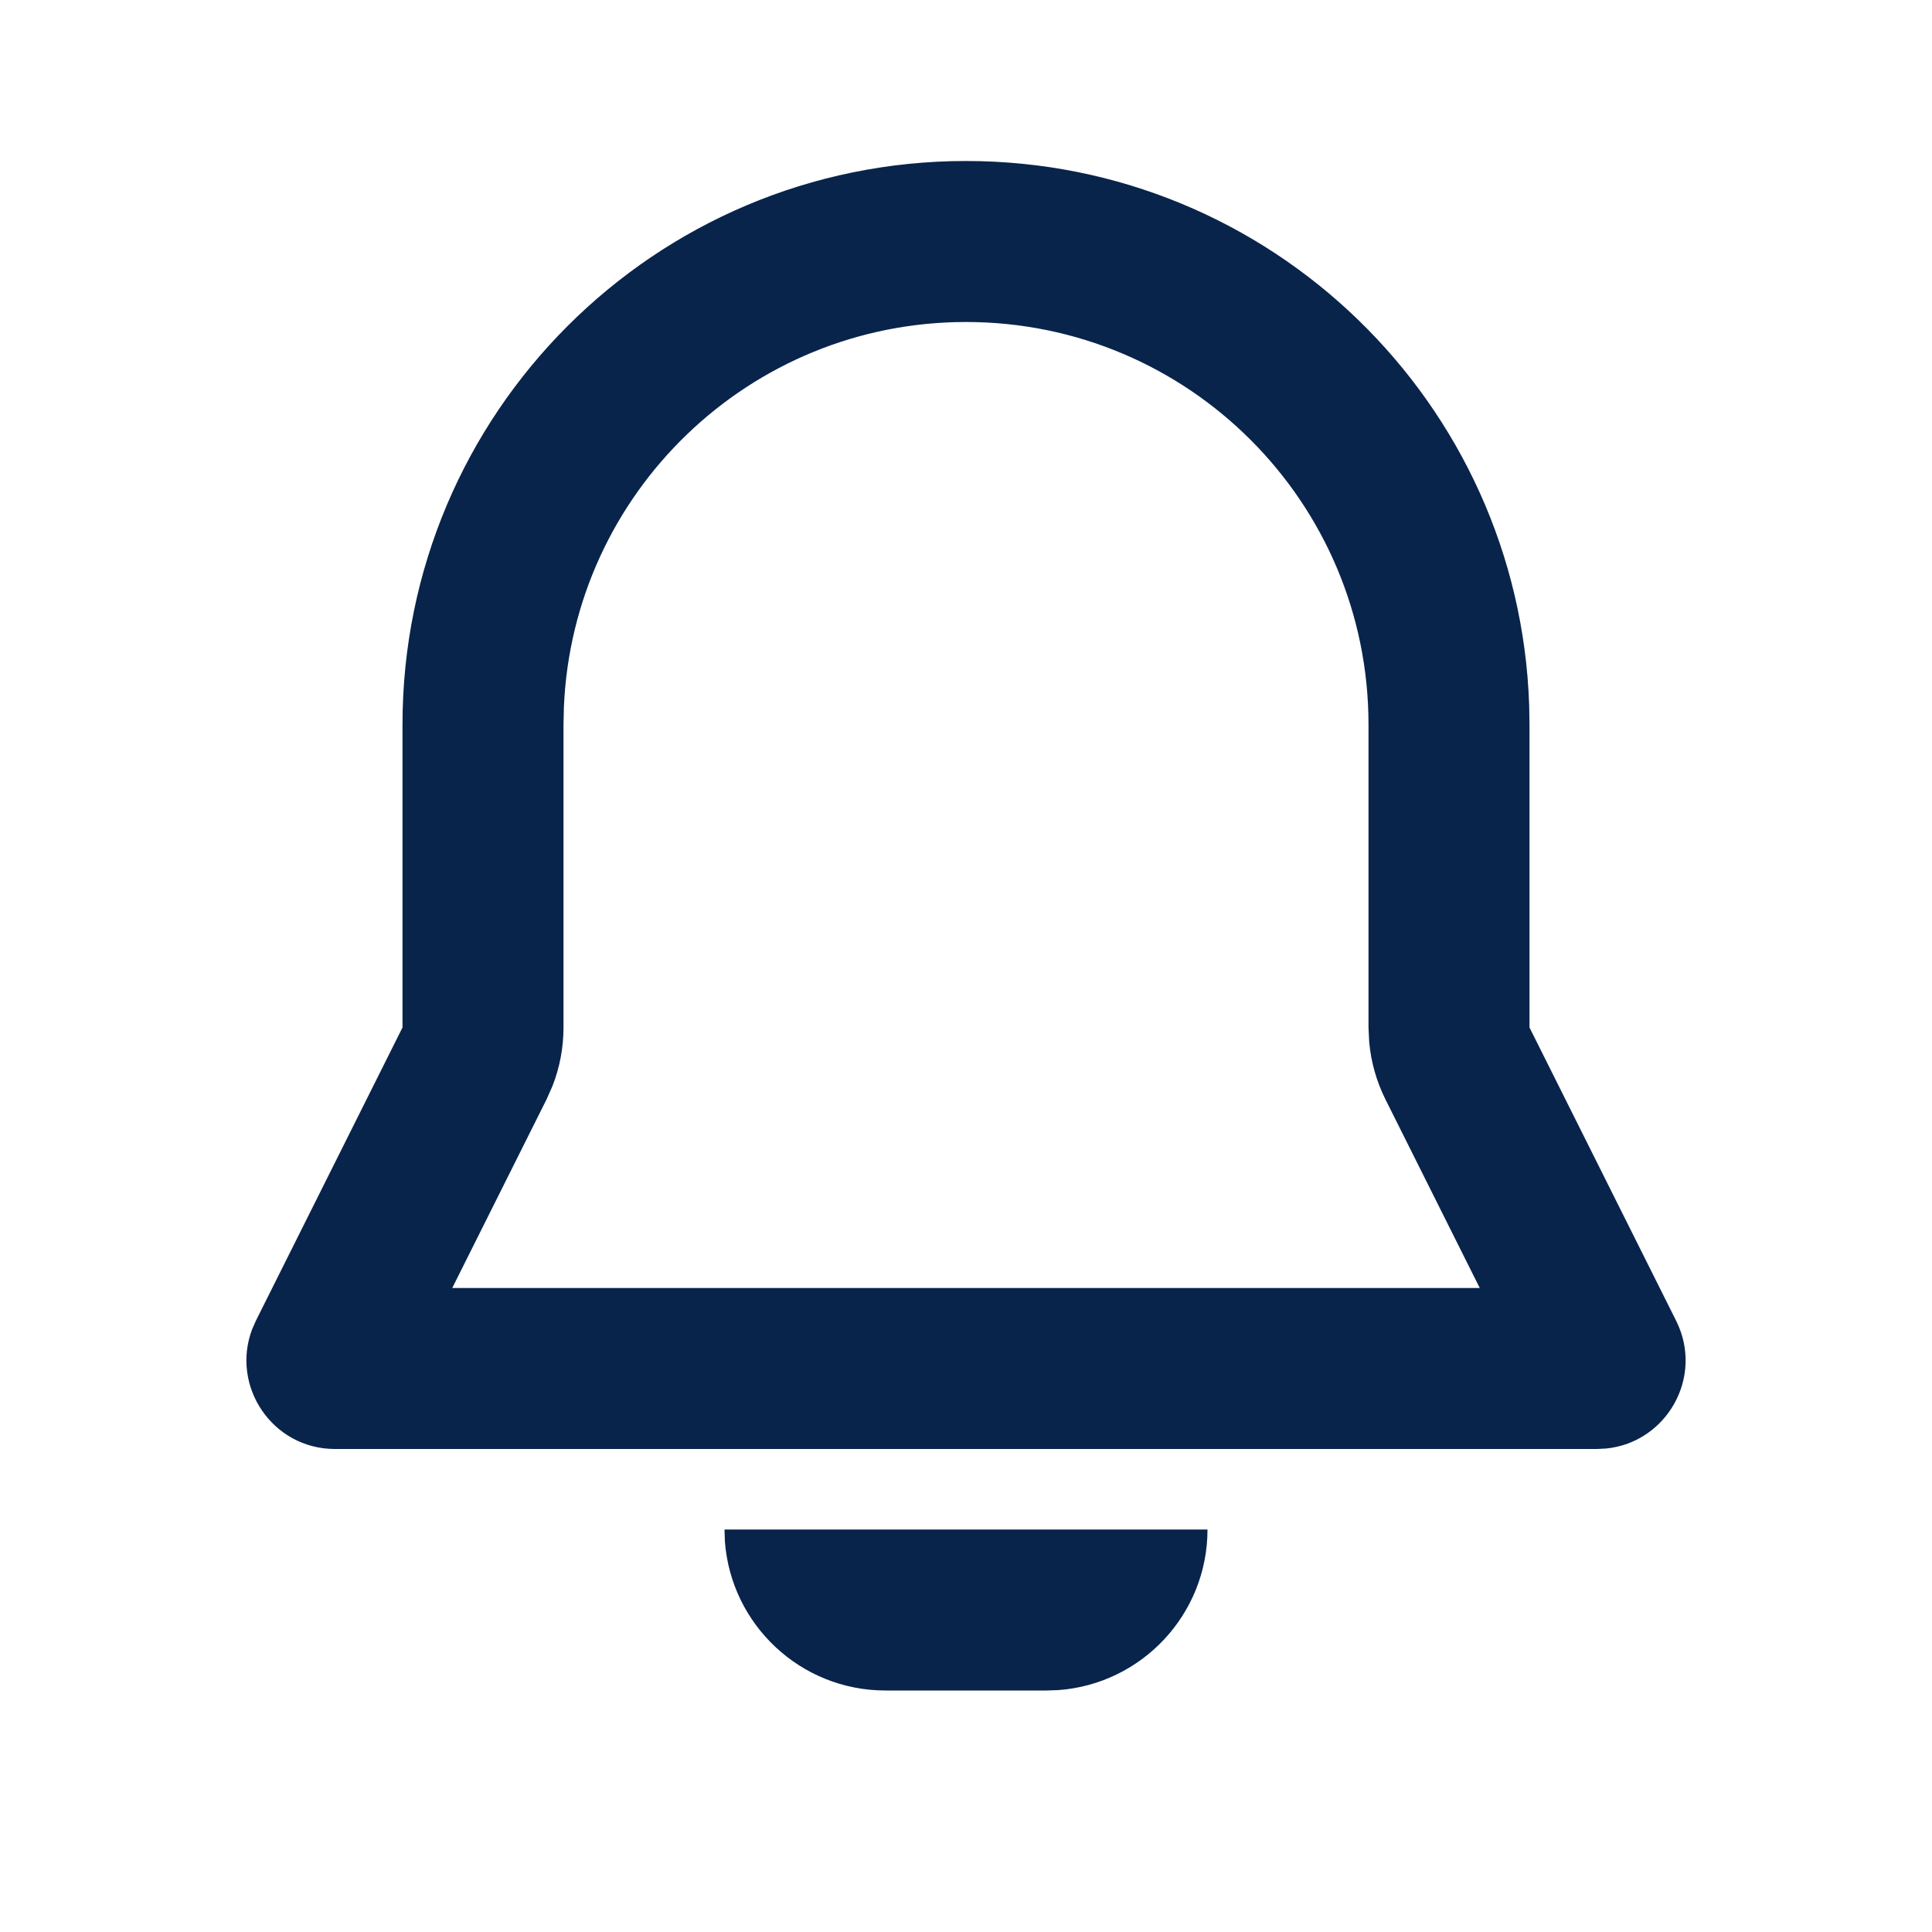
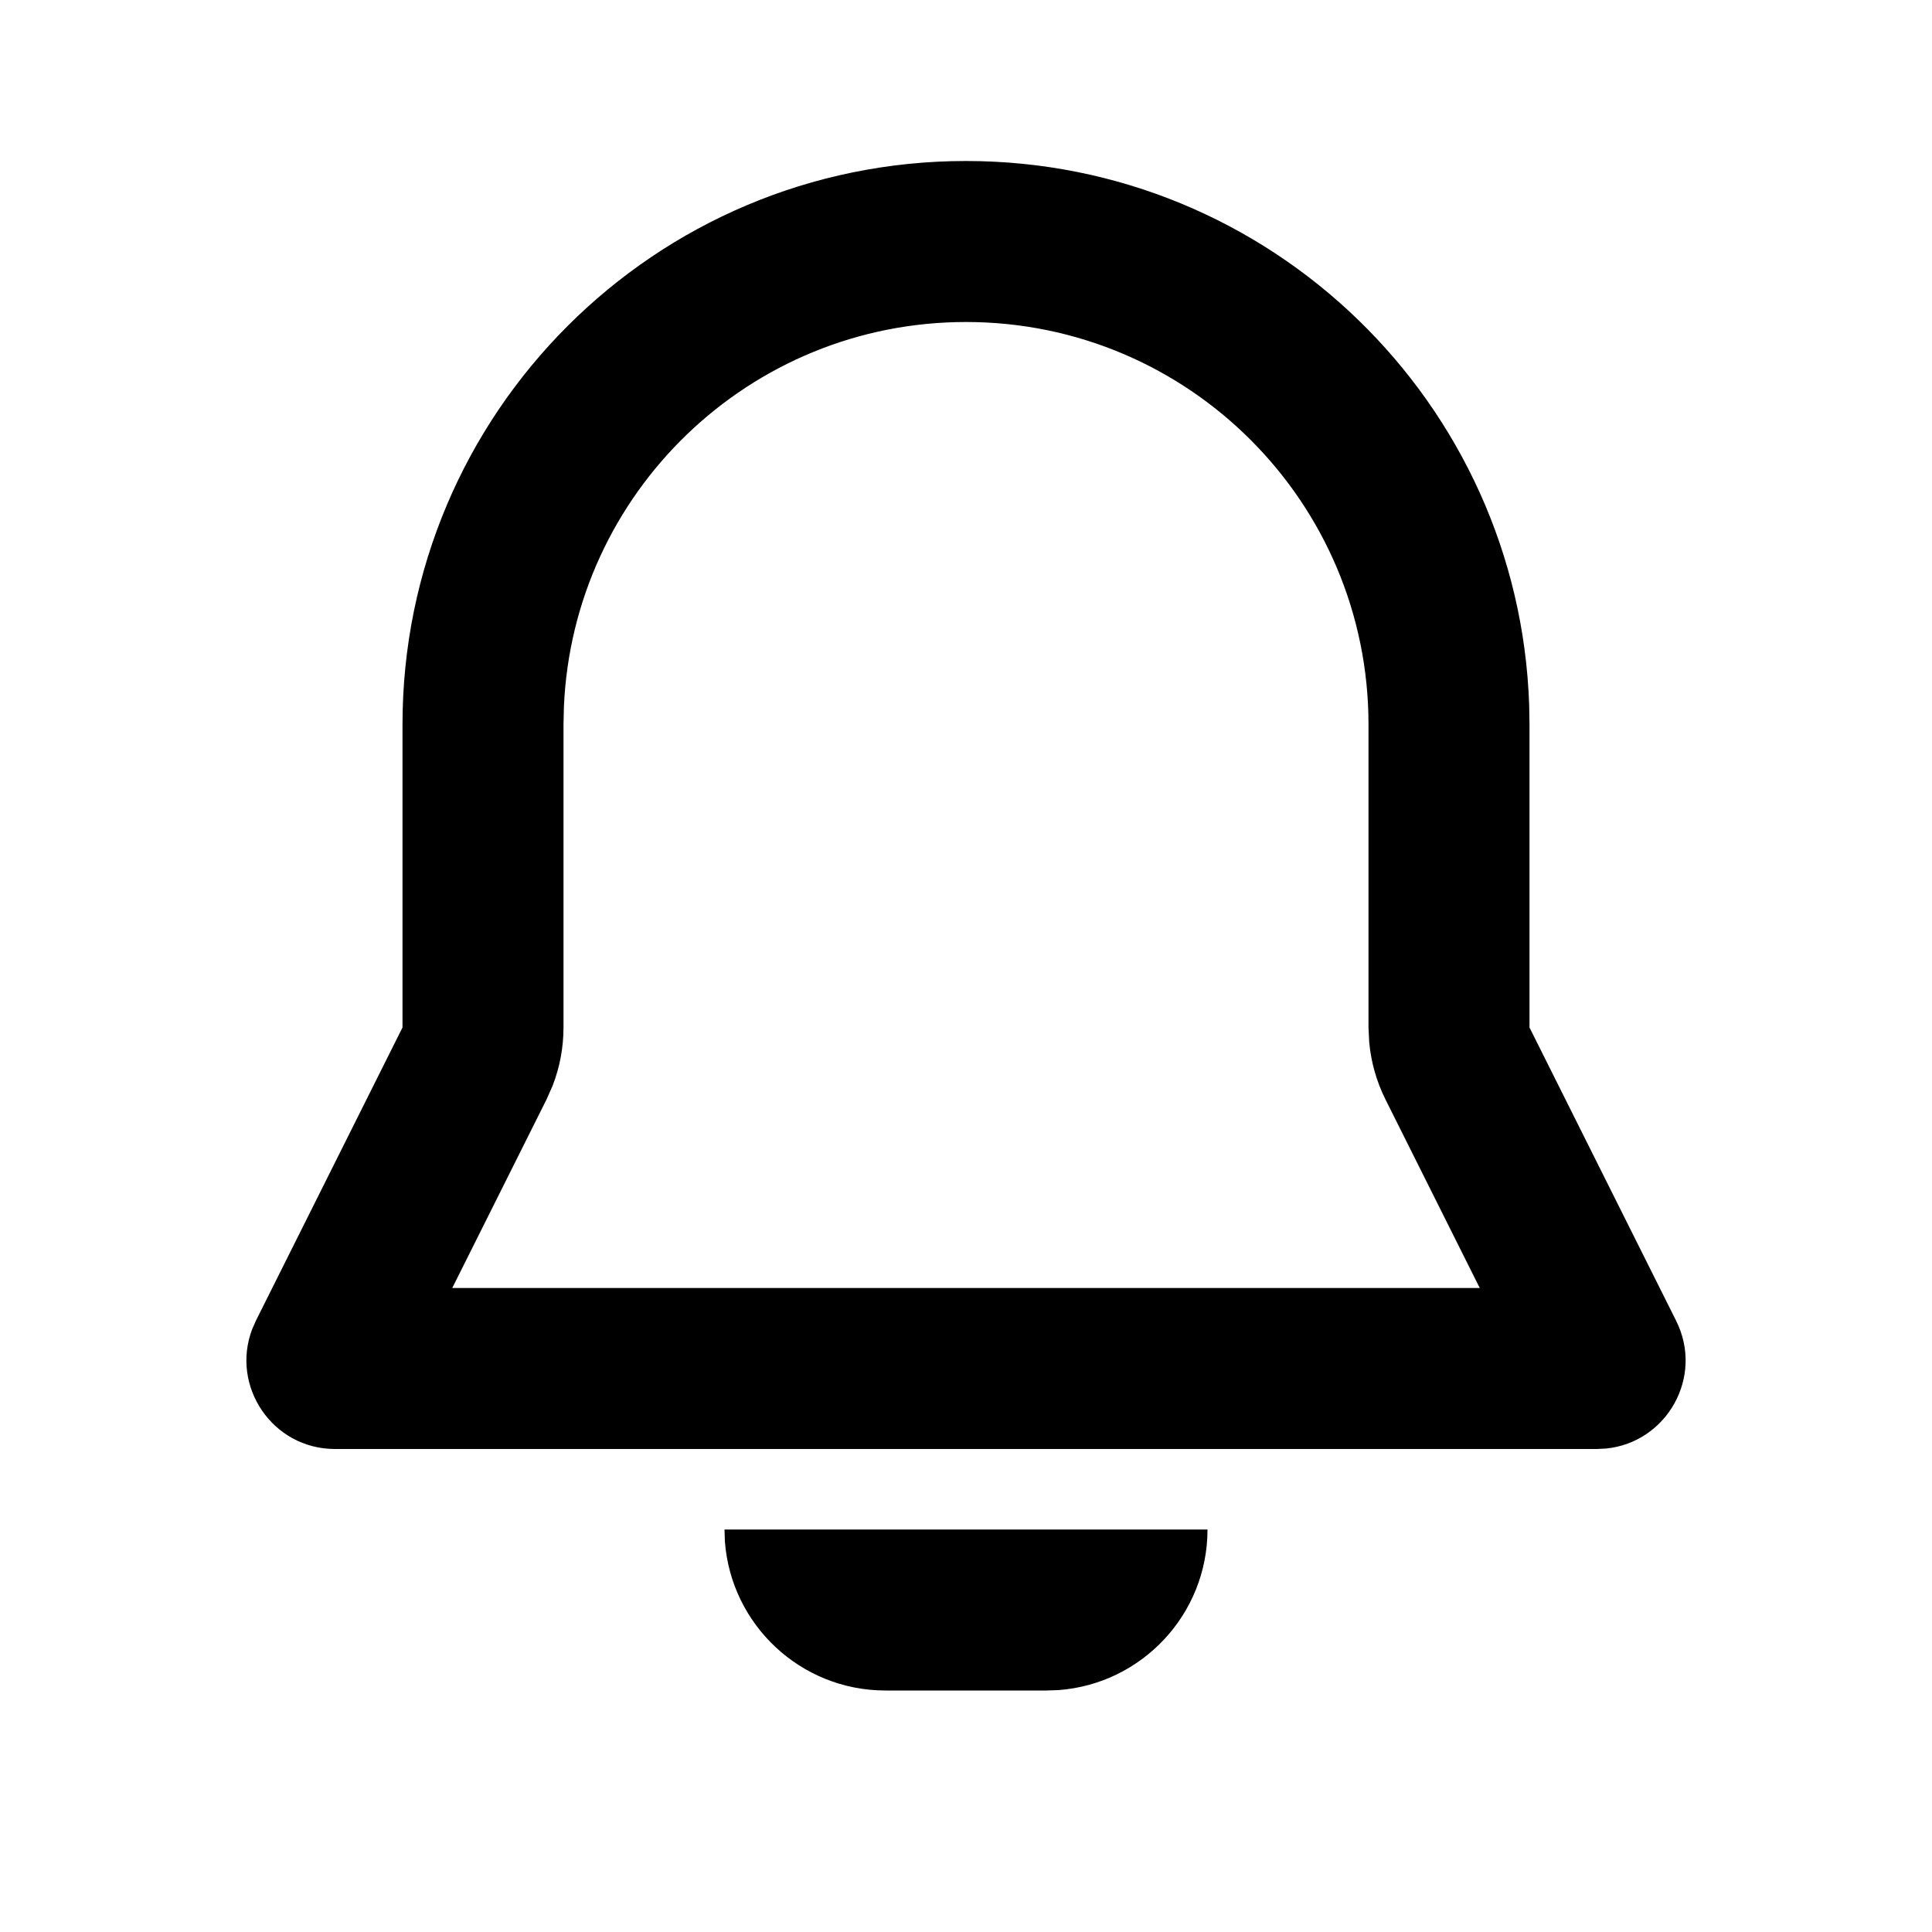
- <svg xmlns="http://www.w3.org/2000/svg" width="800px" height="800px" viewBox="0 0 24 24" version="1.1">
-   <g id="页面-1" stroke="none" stroke-width="1" fill="none" fill-rule="evenodd">
-     <g id="Media" transform="translate(-720, 0)">
-       <g id="notification_line" transform="translate(720, 0)">
-         <path d="M24,0 L24,24 L0,24 L0,0 L24,0 Z M12.593,23.258 L12.582,23.26 L12.511,23.295 L12.492,23.299 L12.492,23.299 L12.477,23.295 L12.406,23.26 C12.396,23.256 12.387,23.259 12.382,23.265 L12.378,23.276 L12.361,23.703 L12.366,23.723 L12.377,23.736 L12.48,23.81 L12.495,23.814 L12.495,23.814 L12.507,23.81 L12.611,23.736 L12.623,23.72 L12.623,23.72 L12.627,23.703 L12.61,23.276 C12.608,23.266 12.601,23.259 12.593,23.258 L12.593,23.258 Z M12.858,23.145 L12.845,23.147 L12.66,23.24 L12.65,23.25 L12.65,23.25 L12.647,23.261 L12.665,23.691 L12.67,23.703 L12.67,23.703 L12.678,23.71 L12.879,23.803 C12.891,23.807 12.902,23.803 12.908,23.795 L12.912,23.781 L12.878,23.167 C12.875,23.155 12.867,23.147 12.858,23.145 L12.858,23.145 Z M12.143,23.147 C12.133,23.142 12.122,23.145 12.116,23.153 L12.11,23.167 L12.076,23.781 C12.075,23.793 12.083,23.802 12.093,23.805 L12.108,23.803 L12.309,23.71 L12.319,23.702 L12.319,23.702 L12.323,23.691 L12.34,23.261 L12.337,23.249 L12.337,23.249 L12.328,23.24 L12.143,23.147 Z" id="MingCute" fill-rule="nonzero">
- 
- </path>
-         <path d="M15,19 C15,20.054 14.184,20.918 13.149,20.995 L13,21 L11,21 C9.946,21 9.082,20.184 9.005,19.149 L9,19 L15,19 Z M12,2 C15.786,2 18.869,5.005 18.996,8.759 L19,9 L19,12.764 L20.822,16.408 C21.17,17.105 20.705,17.918 19.953,17.994 L19.838,18 L4.162,18 C3.383,18 2.864,17.22 3.132,16.513 L3.178,16.408 L5,12.764 L5,9 C5,5.134 8.134,2 12,2 Z M12,4 C9.311,4 7.118,6.122 7.005,8.783 L7,9 L7,12.764 C7,13.012 6.954,13.258 6.864,13.489 L6.789,13.658 L5.618,16 L18.382,16 L17.211,13.658 C17.1,13.436 17.032,13.196 17.009,12.949 L17,12.764 L17,9 C17,6.239 14.762,4 12,4 Z" id="形状" fill="#09244B">
- 
- </path>
+ <svg xmlns="http://www.w3.org/2000/svg" width="800px" height="800px" viewBox="0 0 24 24" version="1.1" fill="#000000">
+   <g id="SVGRepo_bgCarrier" stroke-width="0" />
+   <g id="SVGRepo_tracerCarrier" stroke-linecap="round" stroke-linejoin="round" />
+   <g id="SVGRepo_iconCarrier">
+     <g id="页面-1" stroke="none" stroke-width="1" fill="none" fill-rule="evenodd">
+       <g id="Media" transform="translate(-720, 0)">
+         <g id="notification_line" transform="translate(720, 0)">
+           <path d="M24,0 L24,24 L0,24 L0,0 L24,0 Z M12.593,23.258 L12.582,23.26 L12.511,23.295 L12.492,23.299 L12.492,23.299 L12.477,23.295 L12.406,23.26 C12.396,23.256 12.387,23.259 12.382,23.265 L12.378,23.276 L12.361,23.703 L12.366,23.723 L12.377,23.736 L12.48,23.81 L12.495,23.814 L12.495,23.814 L12.507,23.81 L12.611,23.736 L12.623,23.72 L12.623,23.72 L12.627,23.703 L12.61,23.276 C12.608,23.266 12.601,23.259 12.593,23.258 L12.593,23.258 Z M12.858,23.145 L12.845,23.147 L12.66,23.24 L12.65,23.25 L12.65,23.25 L12.647,23.261 L12.665,23.691 L12.67,23.703 L12.67,23.703 L12.678,23.71 L12.879,23.803 C12.891,23.807 12.902,23.803 12.908,23.795 L12.912,23.781 L12.878,23.167 C12.875,23.155 12.867,23.147 12.858,23.145 L12.858,23.145 Z M12.143,23.147 C12.133,23.142 12.122,23.145 12.116,23.153 L12.11,23.167 L12.076,23.781 C12.075,23.793 12.083,23.802 12.093,23.805 L12.108,23.803 L12.309,23.71 L12.319,23.702 L12.319,23.702 L12.323,23.691 L12.34,23.261 L12.337,23.249 L12.337,23.249 L12.328,23.24 L12.143,23.147 Z" id="MingCute" fill-rule="nonzero"> </path>
+           <path d="M15,19 C15,20.054 14.184,20.918 13.149,20.995 L13,21 L11,21 C9.946,21 9.082,20.184 9.005,19.149 L9,19 L15,19 Z M12,2 C15.786,2 18.869,5.005 18.996,8.759 L19,9 L19,12.764 L20.822,16.408 C21.17,17.105 20.705,17.918 19.953,17.994 L19.838,18 L4.162,18 C3.383,18 2.864,17.22 3.132,16.513 L3.178,16.408 L5,12.764 L5,9 C5,5.134 8.134,2 12,2 Z M12,4 C9.311,4 7.118,6.122 7.005,8.783 L7,9 L7,12.764 C7,13.012 6.954,13.258 6.864,13.489 L6.789,13.658 L5.618,16 L18.382,16 L17.211,13.658 C17.1,13.436 17.032,13.196 17.009,12.949 L17,12.764 L17,9 C17,6.239 14.762,4 12,4 Z" id="形状" fill="#000000"> </path>
+         </g>
      </g>
    </g>
  </g>
</svg>
